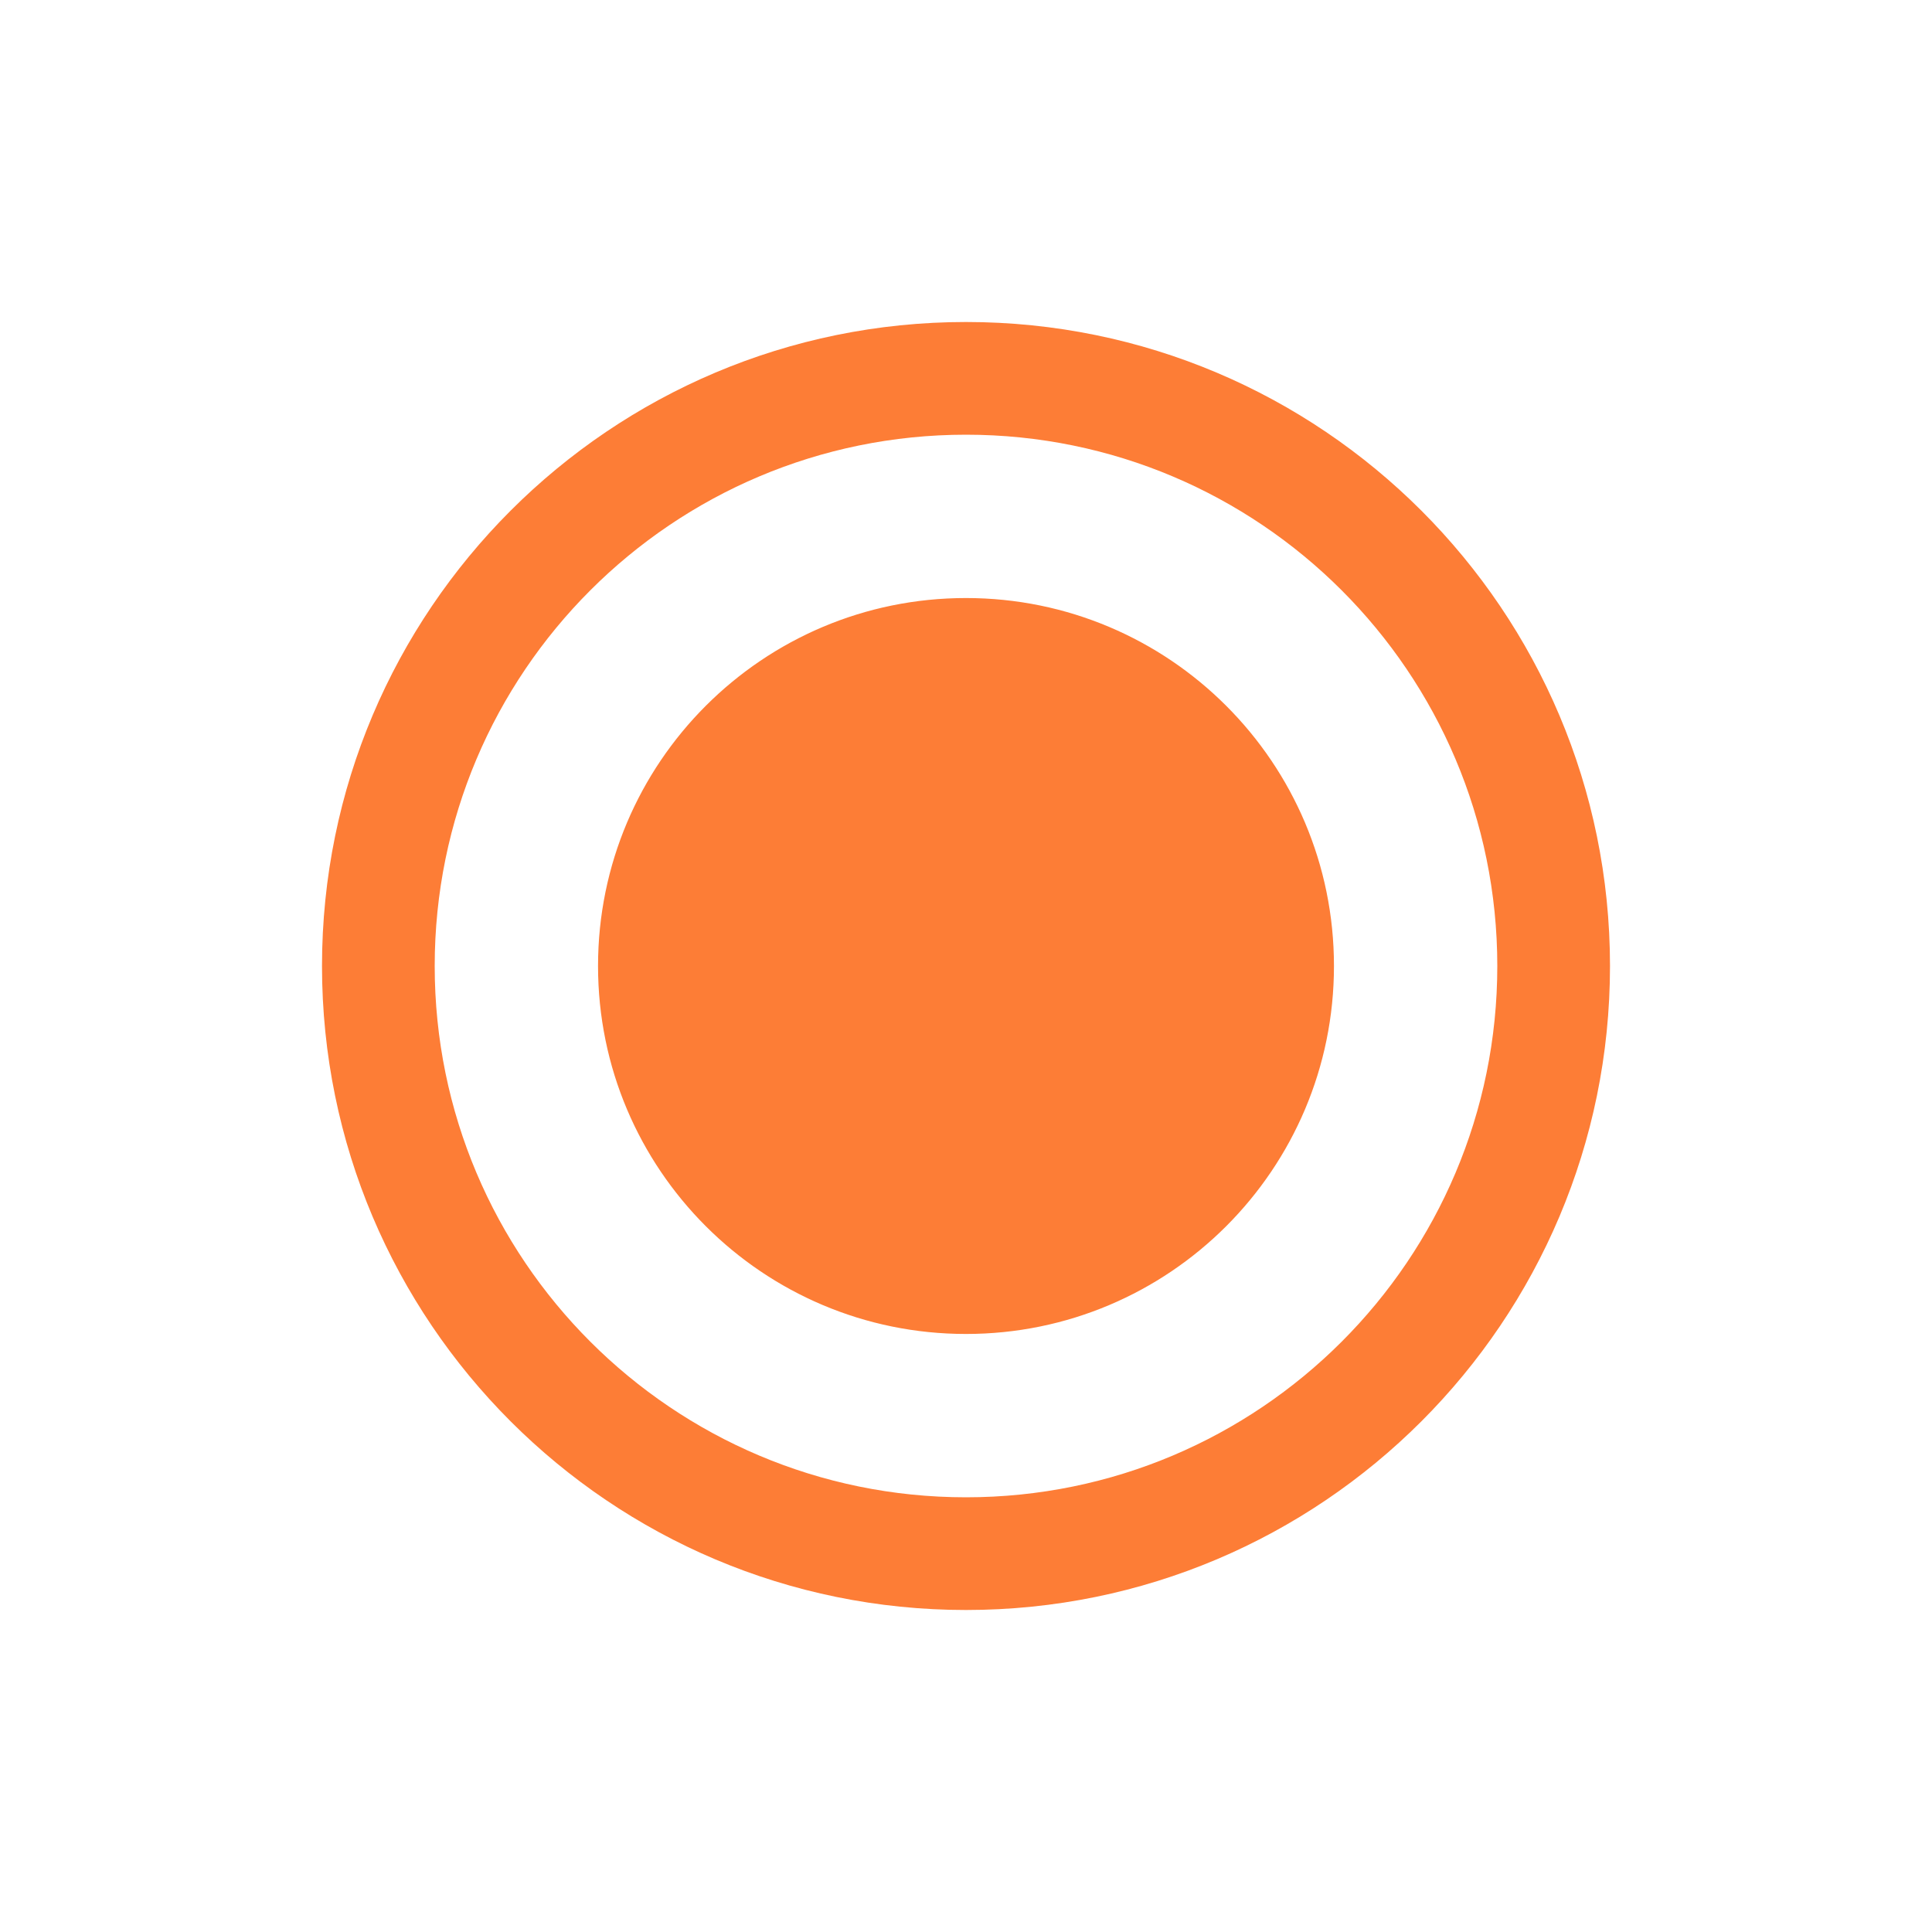
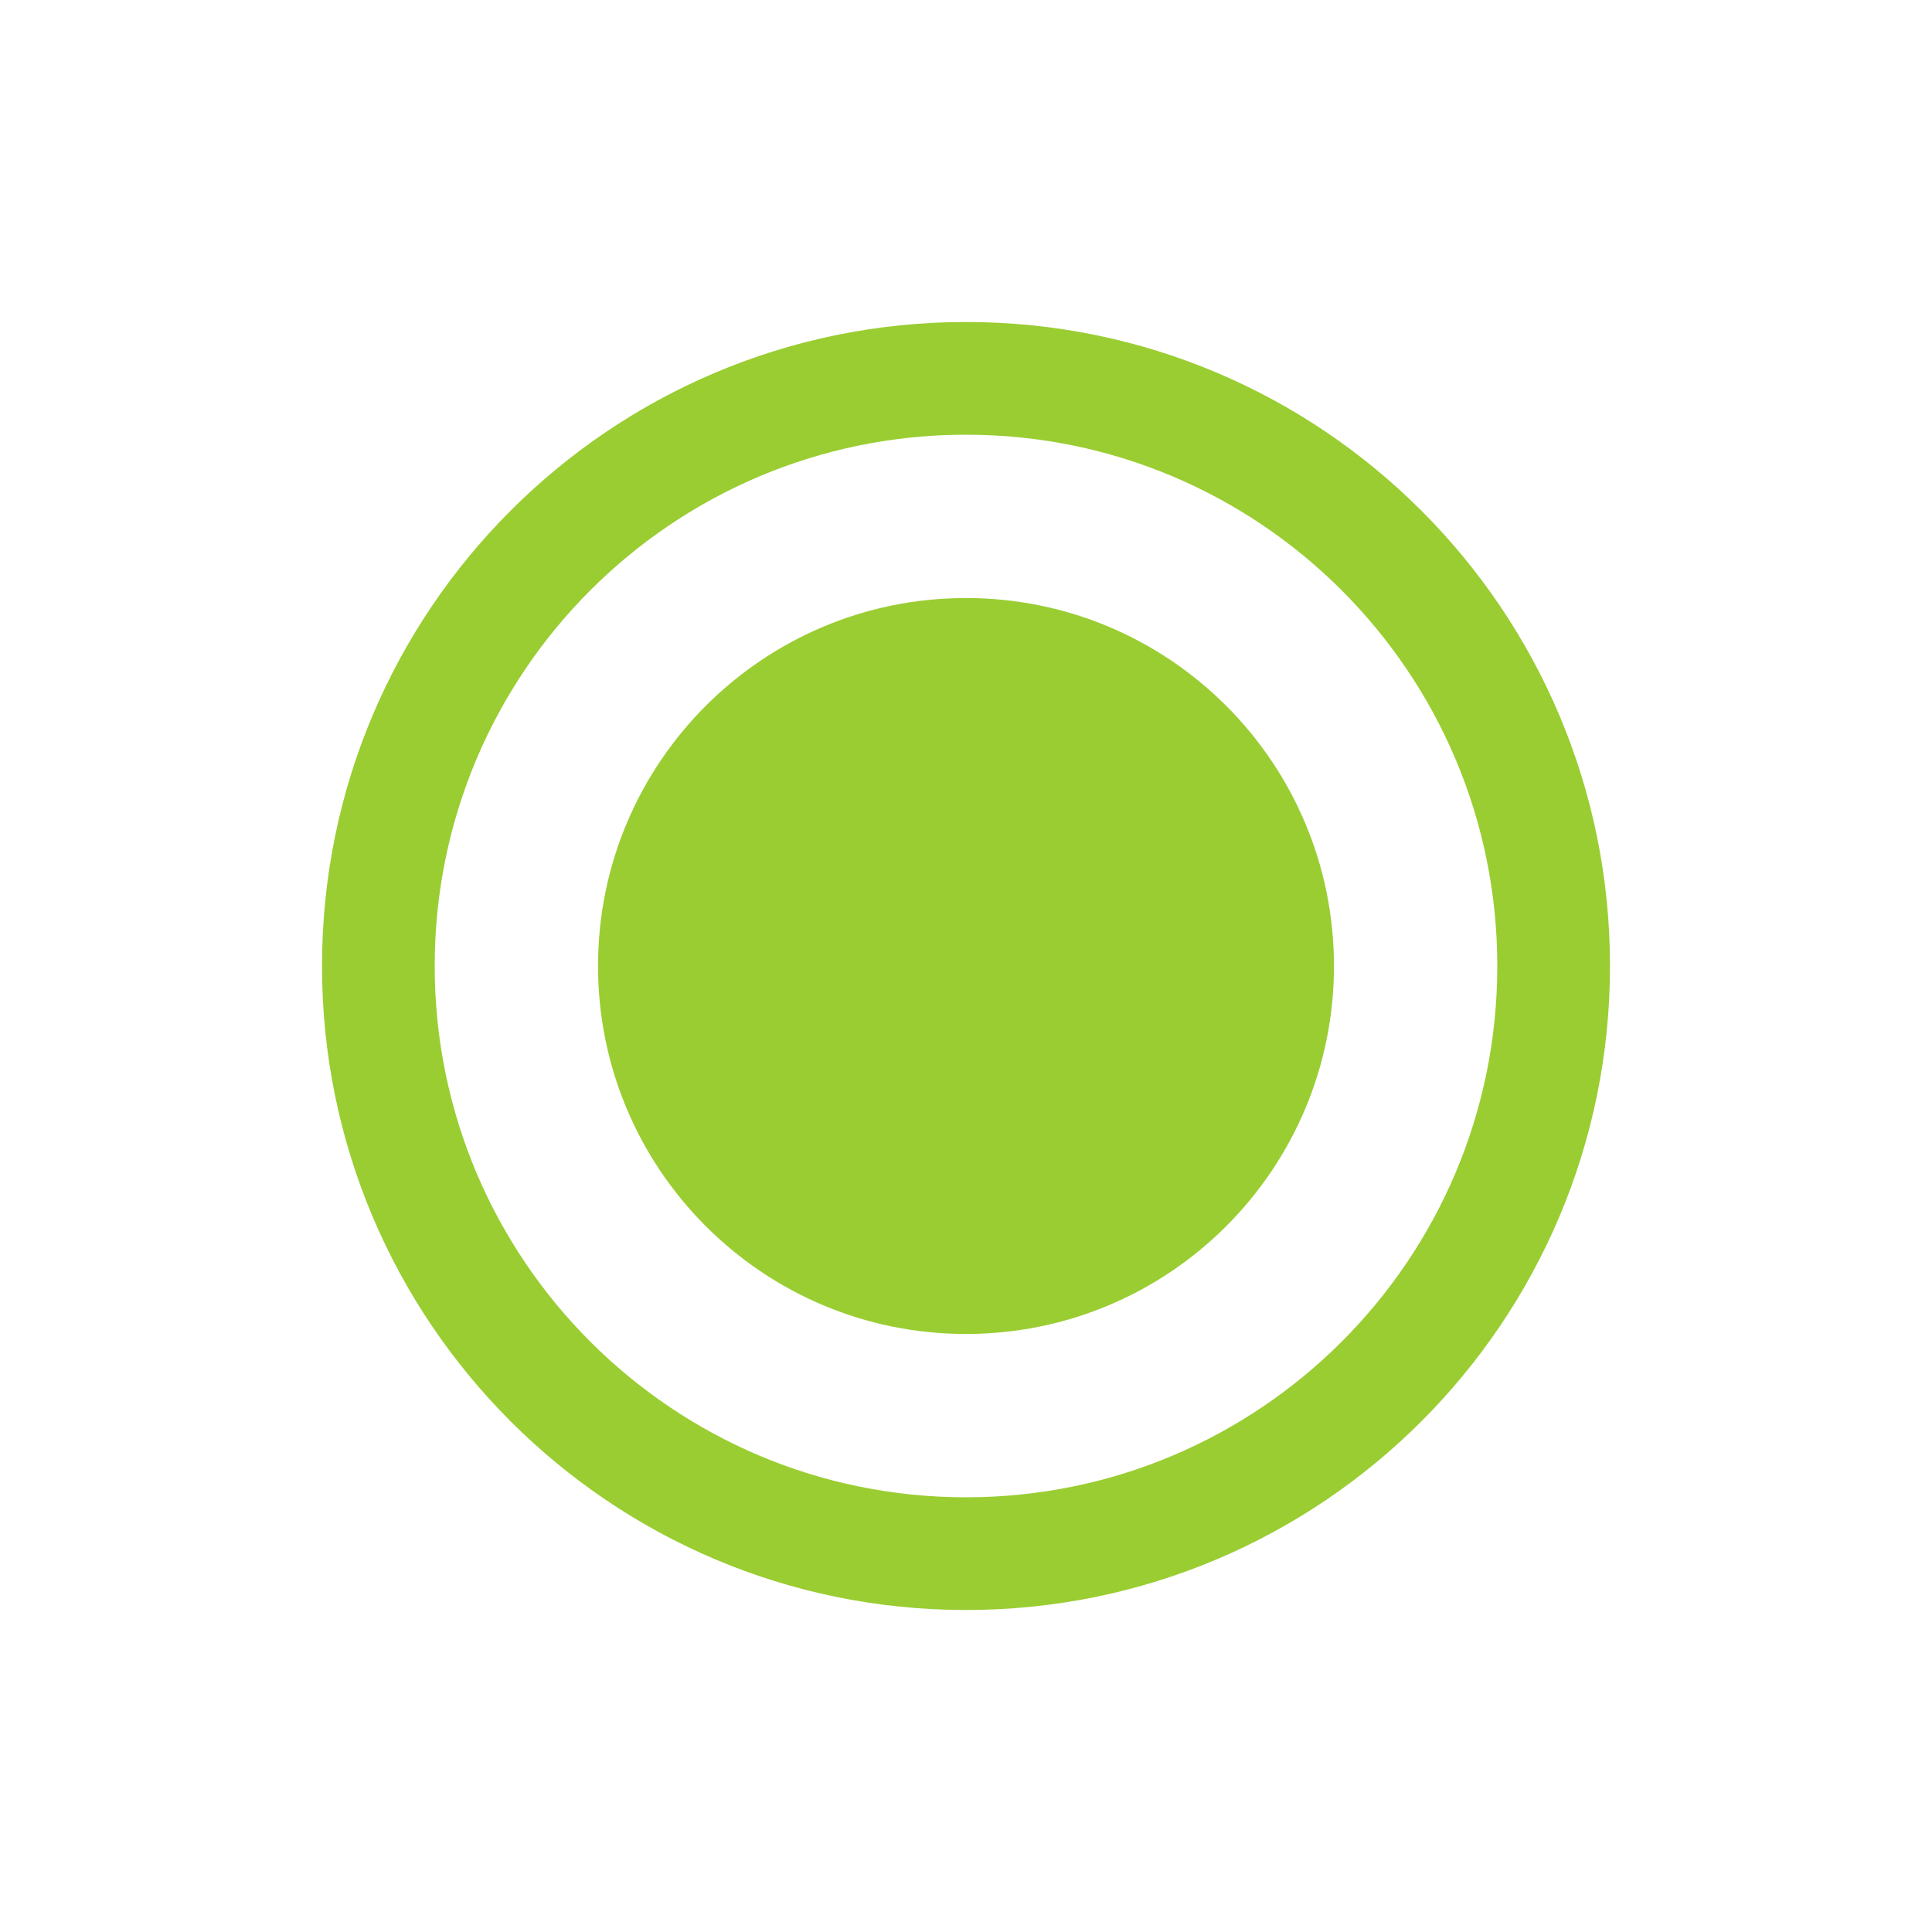
<svg xmlns="http://www.w3.org/2000/svg" width="24" height="24" viewBox="0 0 24 24" fill="none">
-   <path fill-rule="evenodd" clip-rule="evenodd" d="M18.6 12C18.6 15.645 15.645 18.6 12 18.6C8.355 18.6 5.4 15.645 5.4 12C5.4 8.355 8.355 5.4 12 5.4C15.645 5.4 18.6 8.355 18.6 12ZM20 12C20 16.418 16.418 20 12 20C7.582 20 4 16.418 4 12C4 7.582 7.582 4 12 4C16.418 4 20 7.582 20 12ZM12 16.571C14.525 16.571 16.571 14.525 16.571 12C16.571 9.475 14.525 7.429 12 7.429C9.475 7.429 7.429 9.475 7.429 12C7.429 14.525 9.475 16.571 12 16.571Z" fill="#FD7D36" />
+   <path fill-rule="evenodd" clip-rule="evenodd" d="M18.6 12C18.6 15.645 15.645 18.6 12 18.6C8.355 18.6 5.4 15.645 5.4 12C5.4 8.355 8.355 5.4 12 5.4C15.645 5.4 18.6 8.355 18.6 12ZM20 12C20 16.418 16.418 20 12 20C7.582 20 4 16.418 4 12C4 7.582 7.582 4 12 4C16.418 4 20 7.582 20 12ZM12 16.571C14.525 16.571 16.571 14.525 16.571 12C16.571 9.475 14.525 7.429 12 7.429C9.475 7.429 7.429 9.475 7.429 12C7.429 14.525 9.475 16.571 12 16.571Z" fill="#9ACD32" />
</svg>
